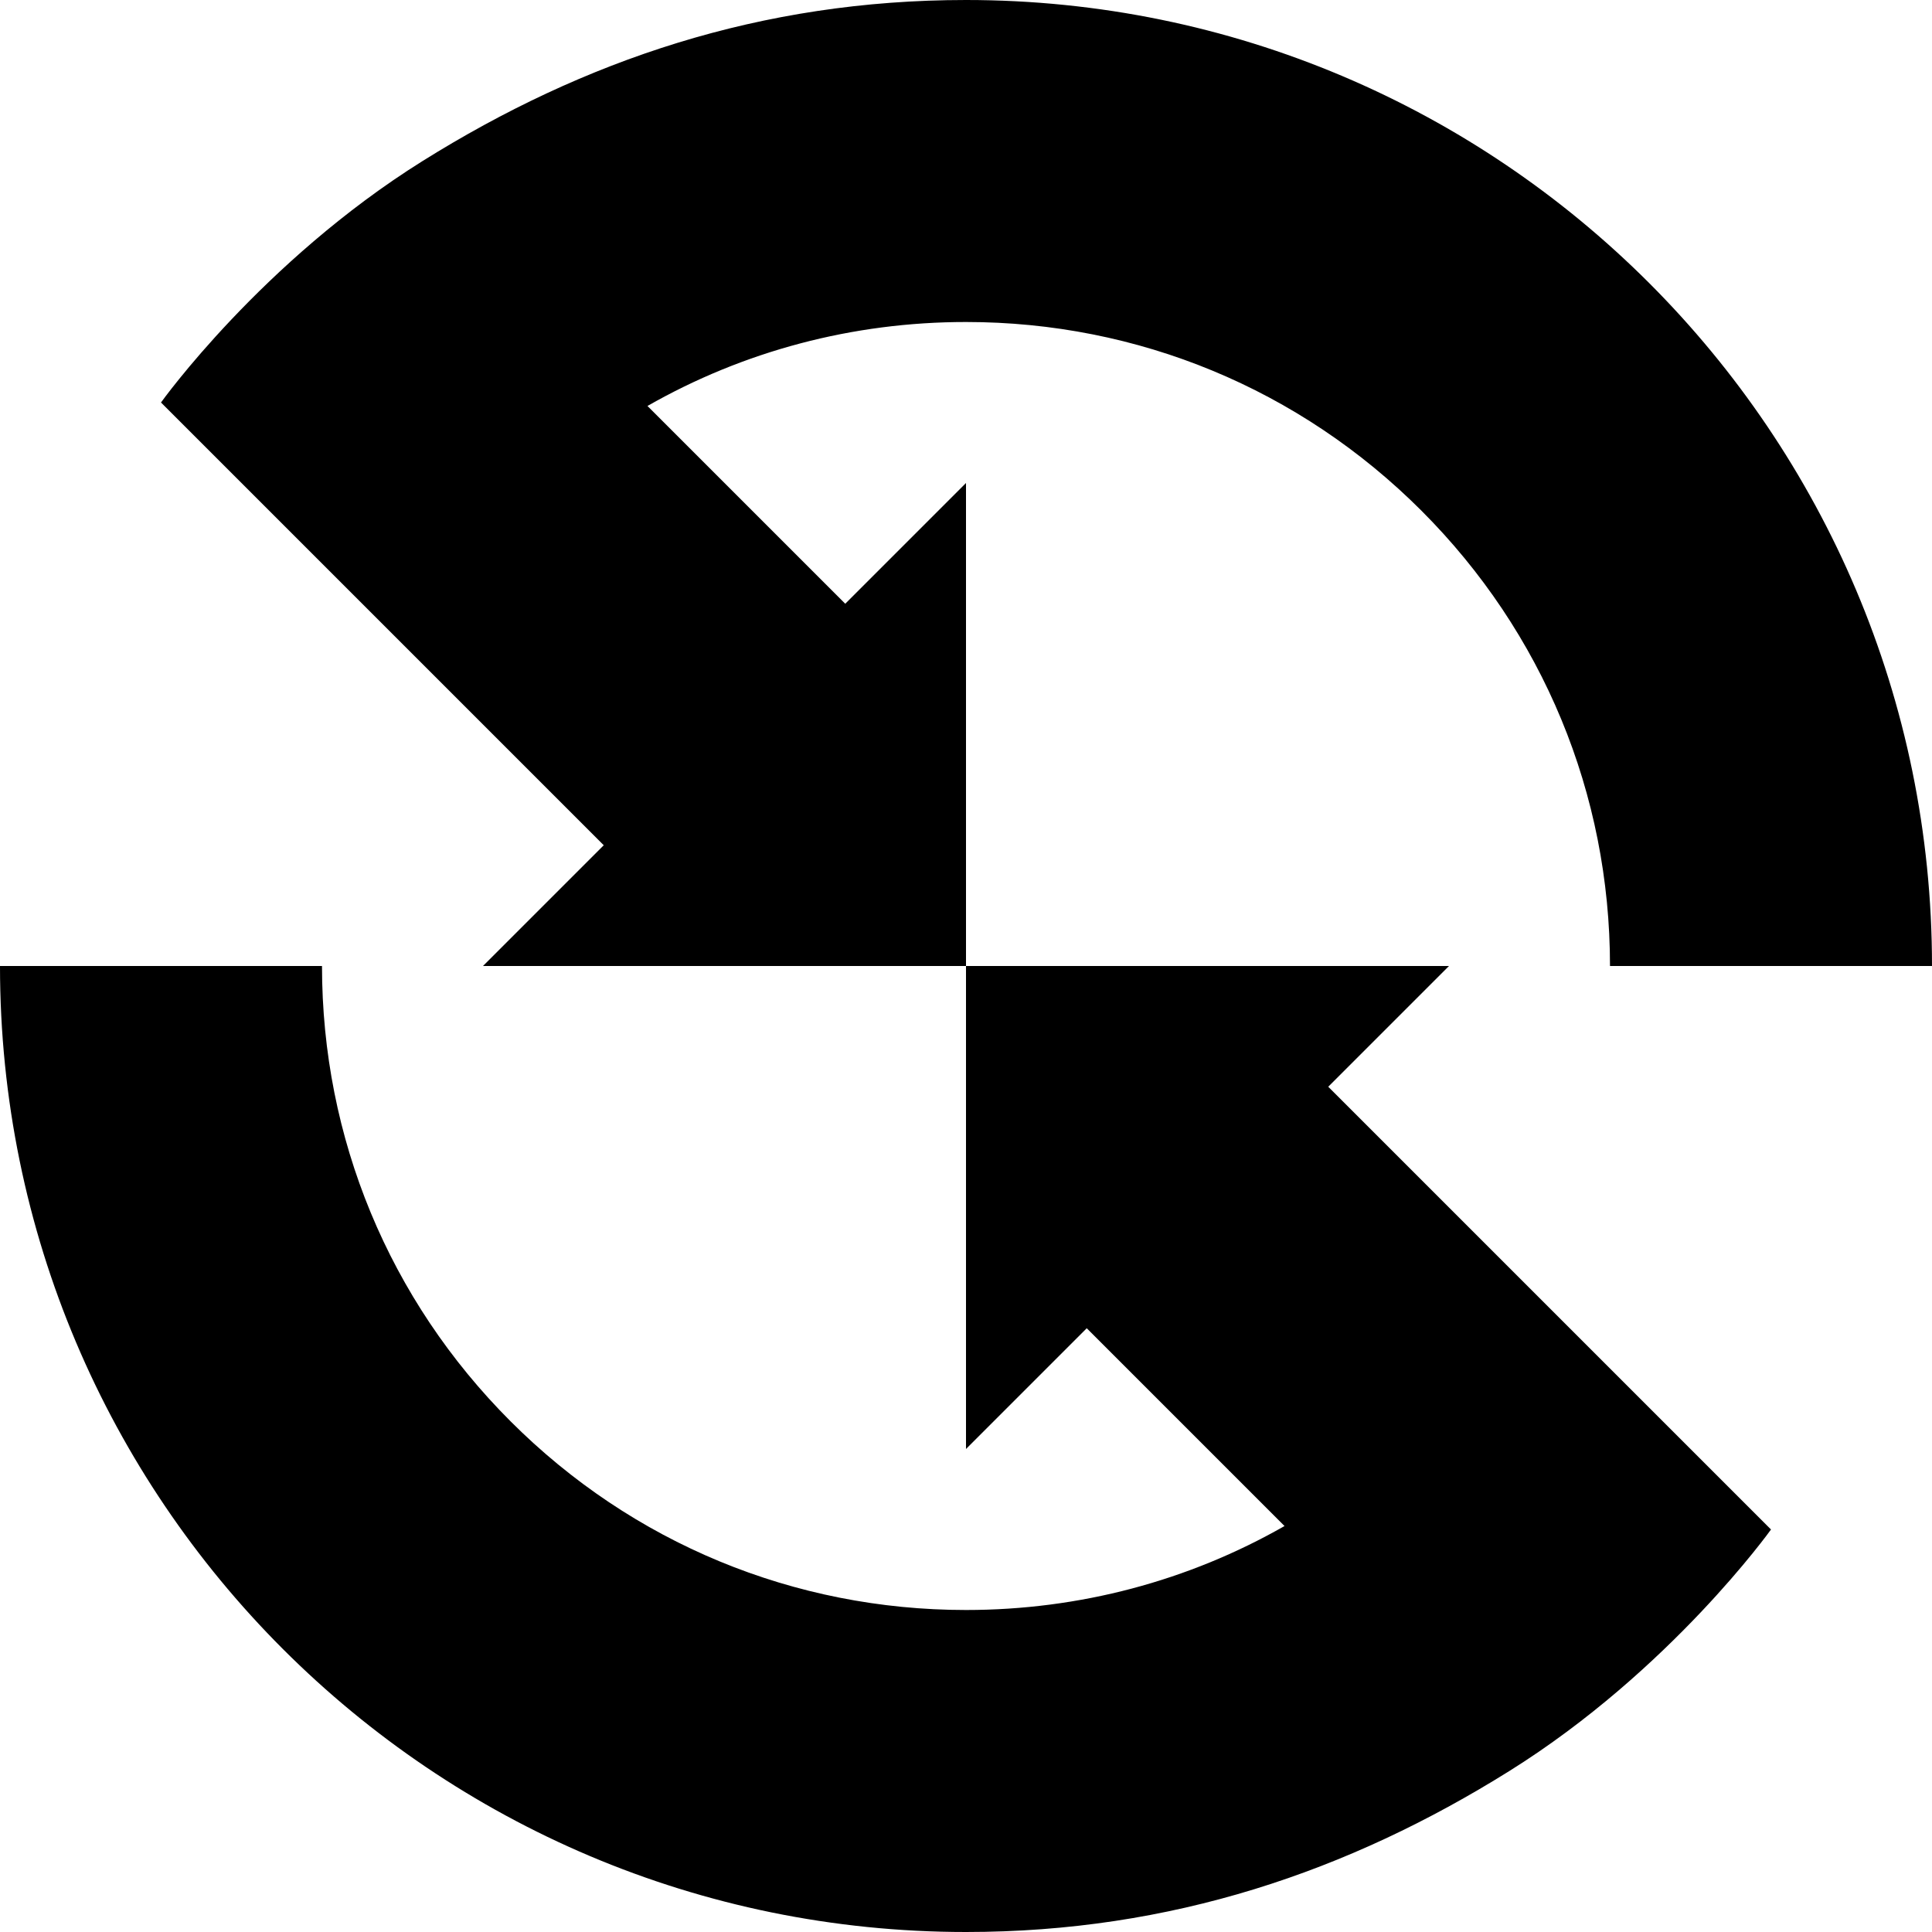
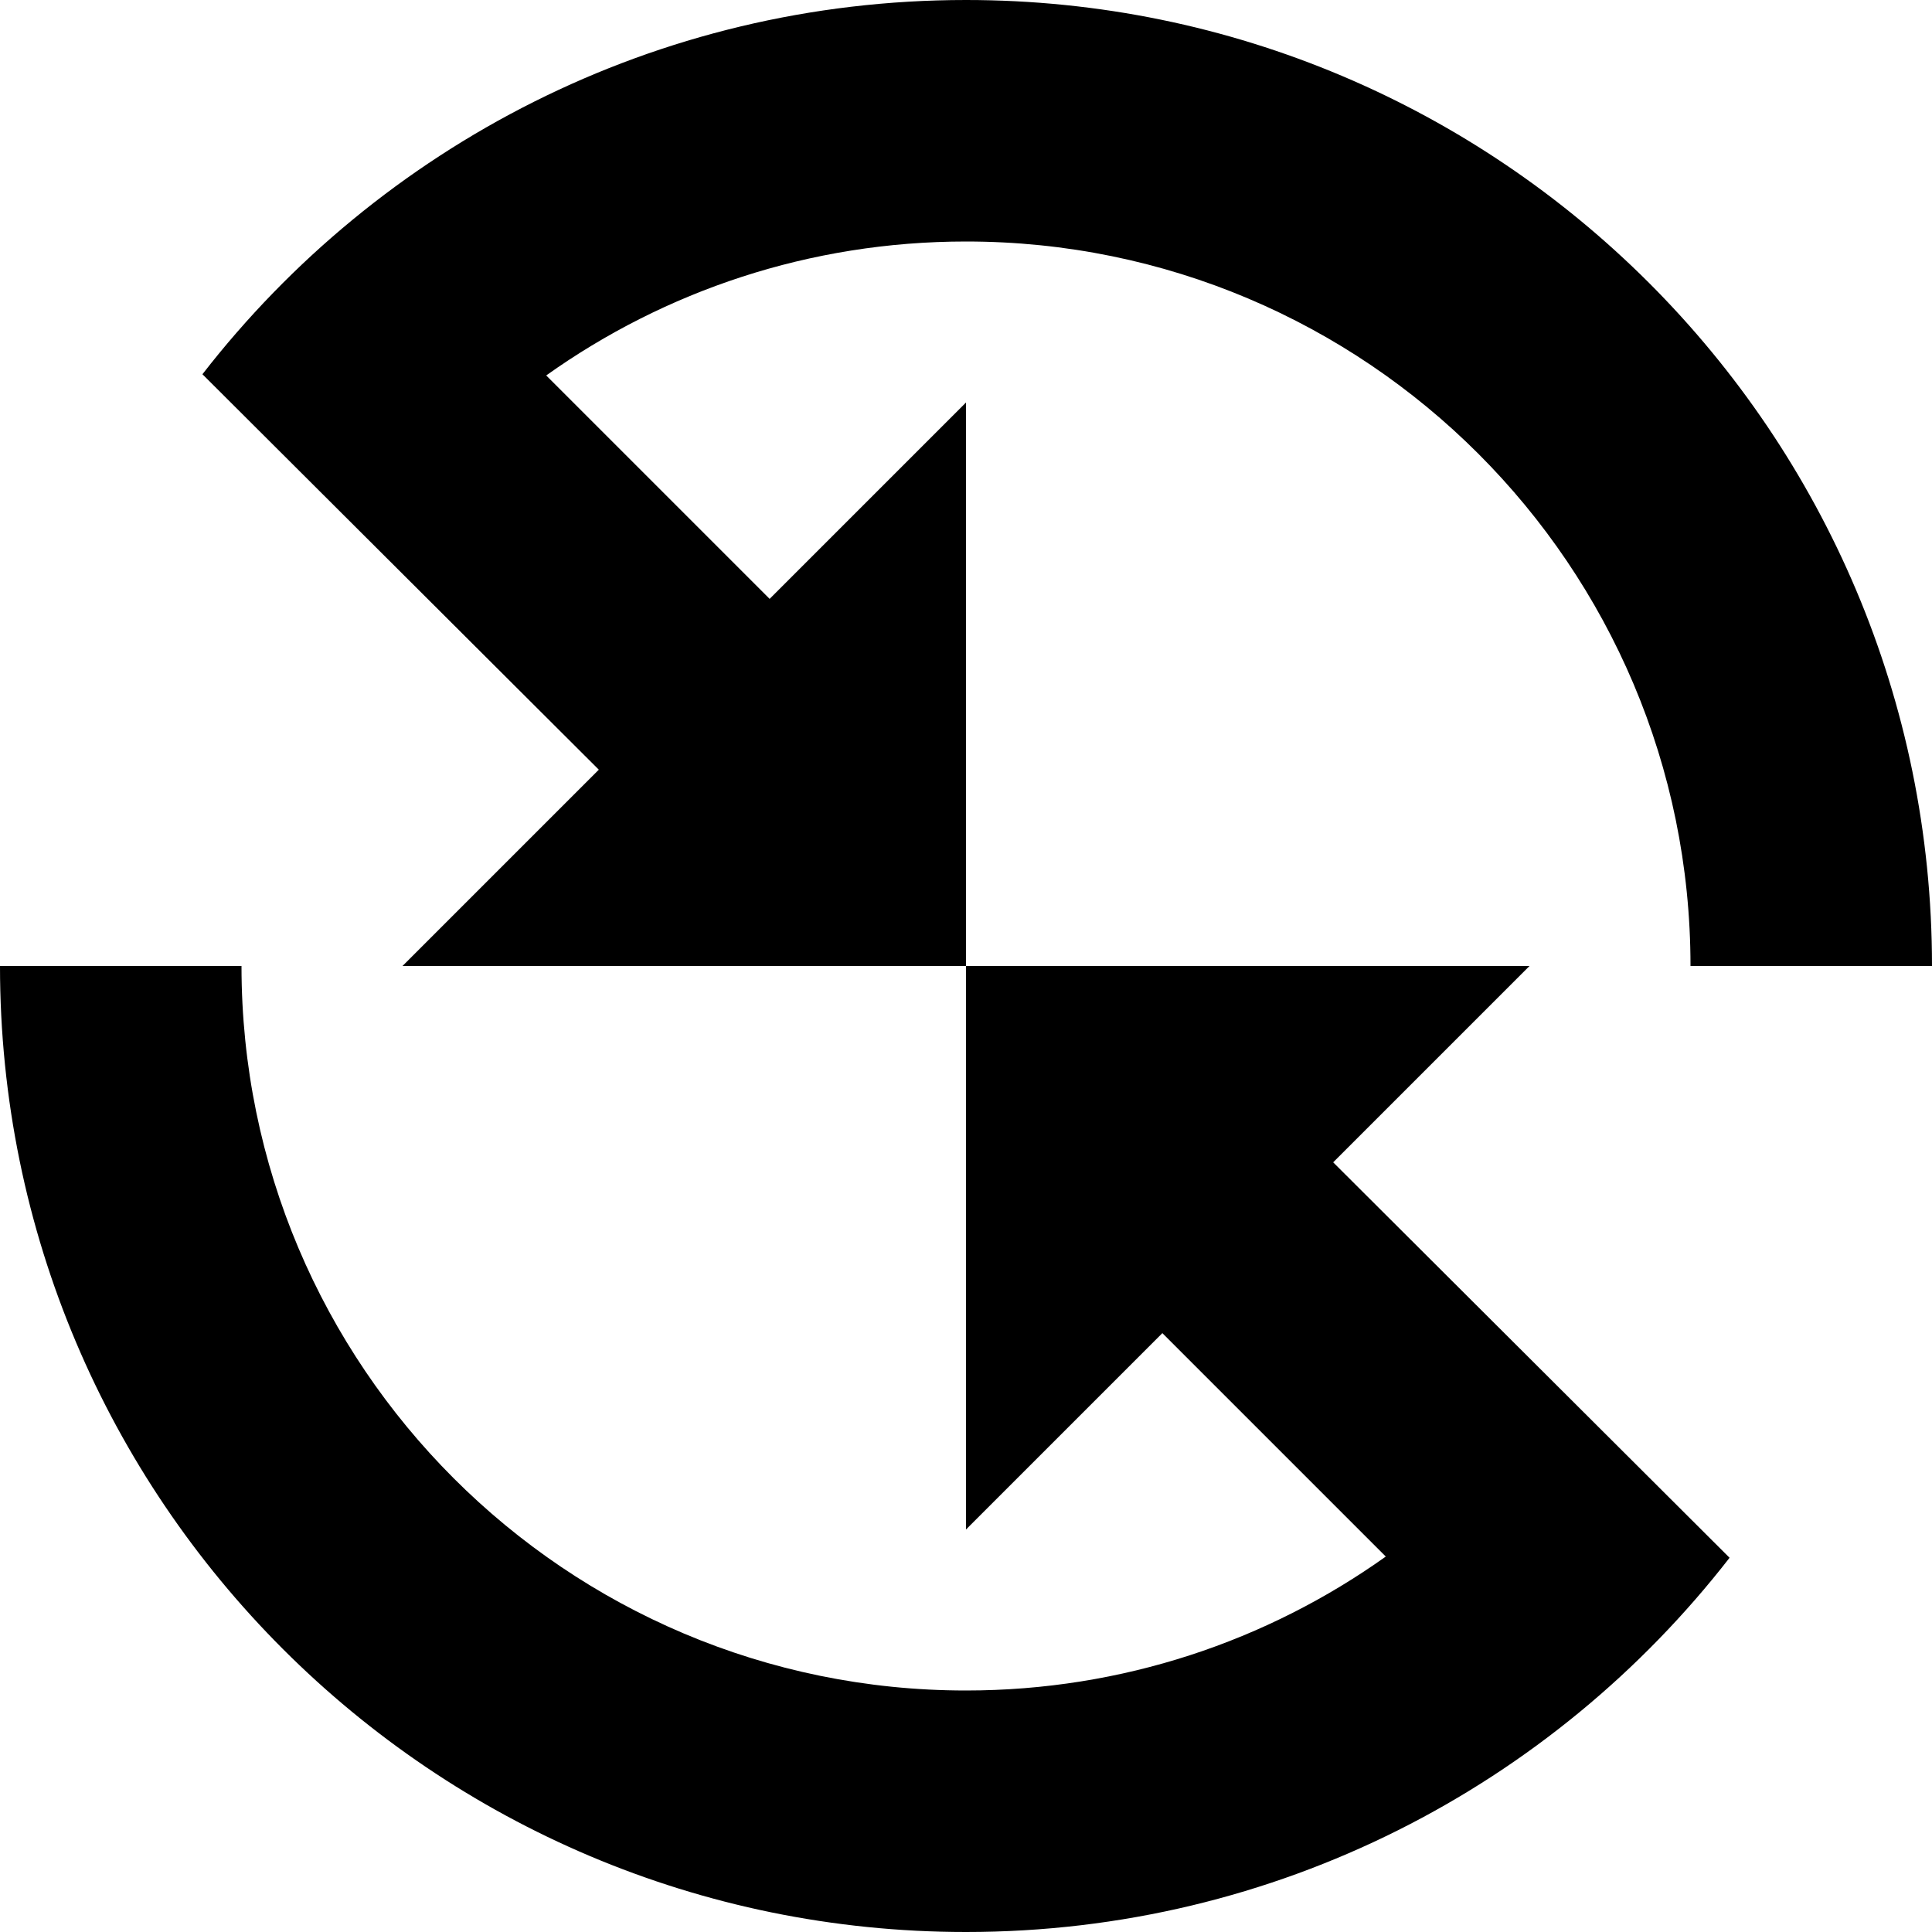
<svg xmlns="http://www.w3.org/2000/svg" version="1.1" id="Layer_1" x="0px" y="0px" width="1152px" height="1152px" viewBox="0 0 1152 1152" enable-background="new 0 0 1152 1152" xml:space="preserve">
-   <g>
-     <path d="M504,360L386.071,242.071C443.305,209.398,508.314,192,576,192c102.57,0,199.001,39.943,271.529,112.471   C920.057,376.999,960,473.43,960,576h192C1152,257.884,894.116,0,576,0C453.721,0,348,36,252,96S96,240,96,240l264,264l-72,72h288   V288L504,360z" />
-   </g>
-   <g>
-     <path d="M648,792l117.93,117.93C708.695,942.602,643.686,960,576,960c-102.57,0-199.001-39.943-271.529-112.471   C231.943,775.002,192,678.57,192,576H0c0,318.116,257.884,576,576,576c122.279,0,228-36,324-96s156-144,156-144L792,648l72-72H576   v288L648,792z" />
-   </g>
+   <path d="M576,0C390.833,0,226.081,87.38,120.708,223.148L357.06,458.94L240,576h336V240L458.912,357.088L325.693,223.87  C396.311,173.579,482.7,144,576,144c238.586,0,432,193.413,432,432h144C1152,257.884,894.115,0,576,0z" />
+   <path d="M576,1152c185.168,0,349.92-87.381,455.293-223.148L794.939,693.061L912,576H576v336l117.088-117.088L826.307,928.13  C755.689,978.421,669.301,1008,576,1008c-238.586,0-432-193.413-432-432H0C0,894.116,257.885,1152,576,1152z" />
</svg>
